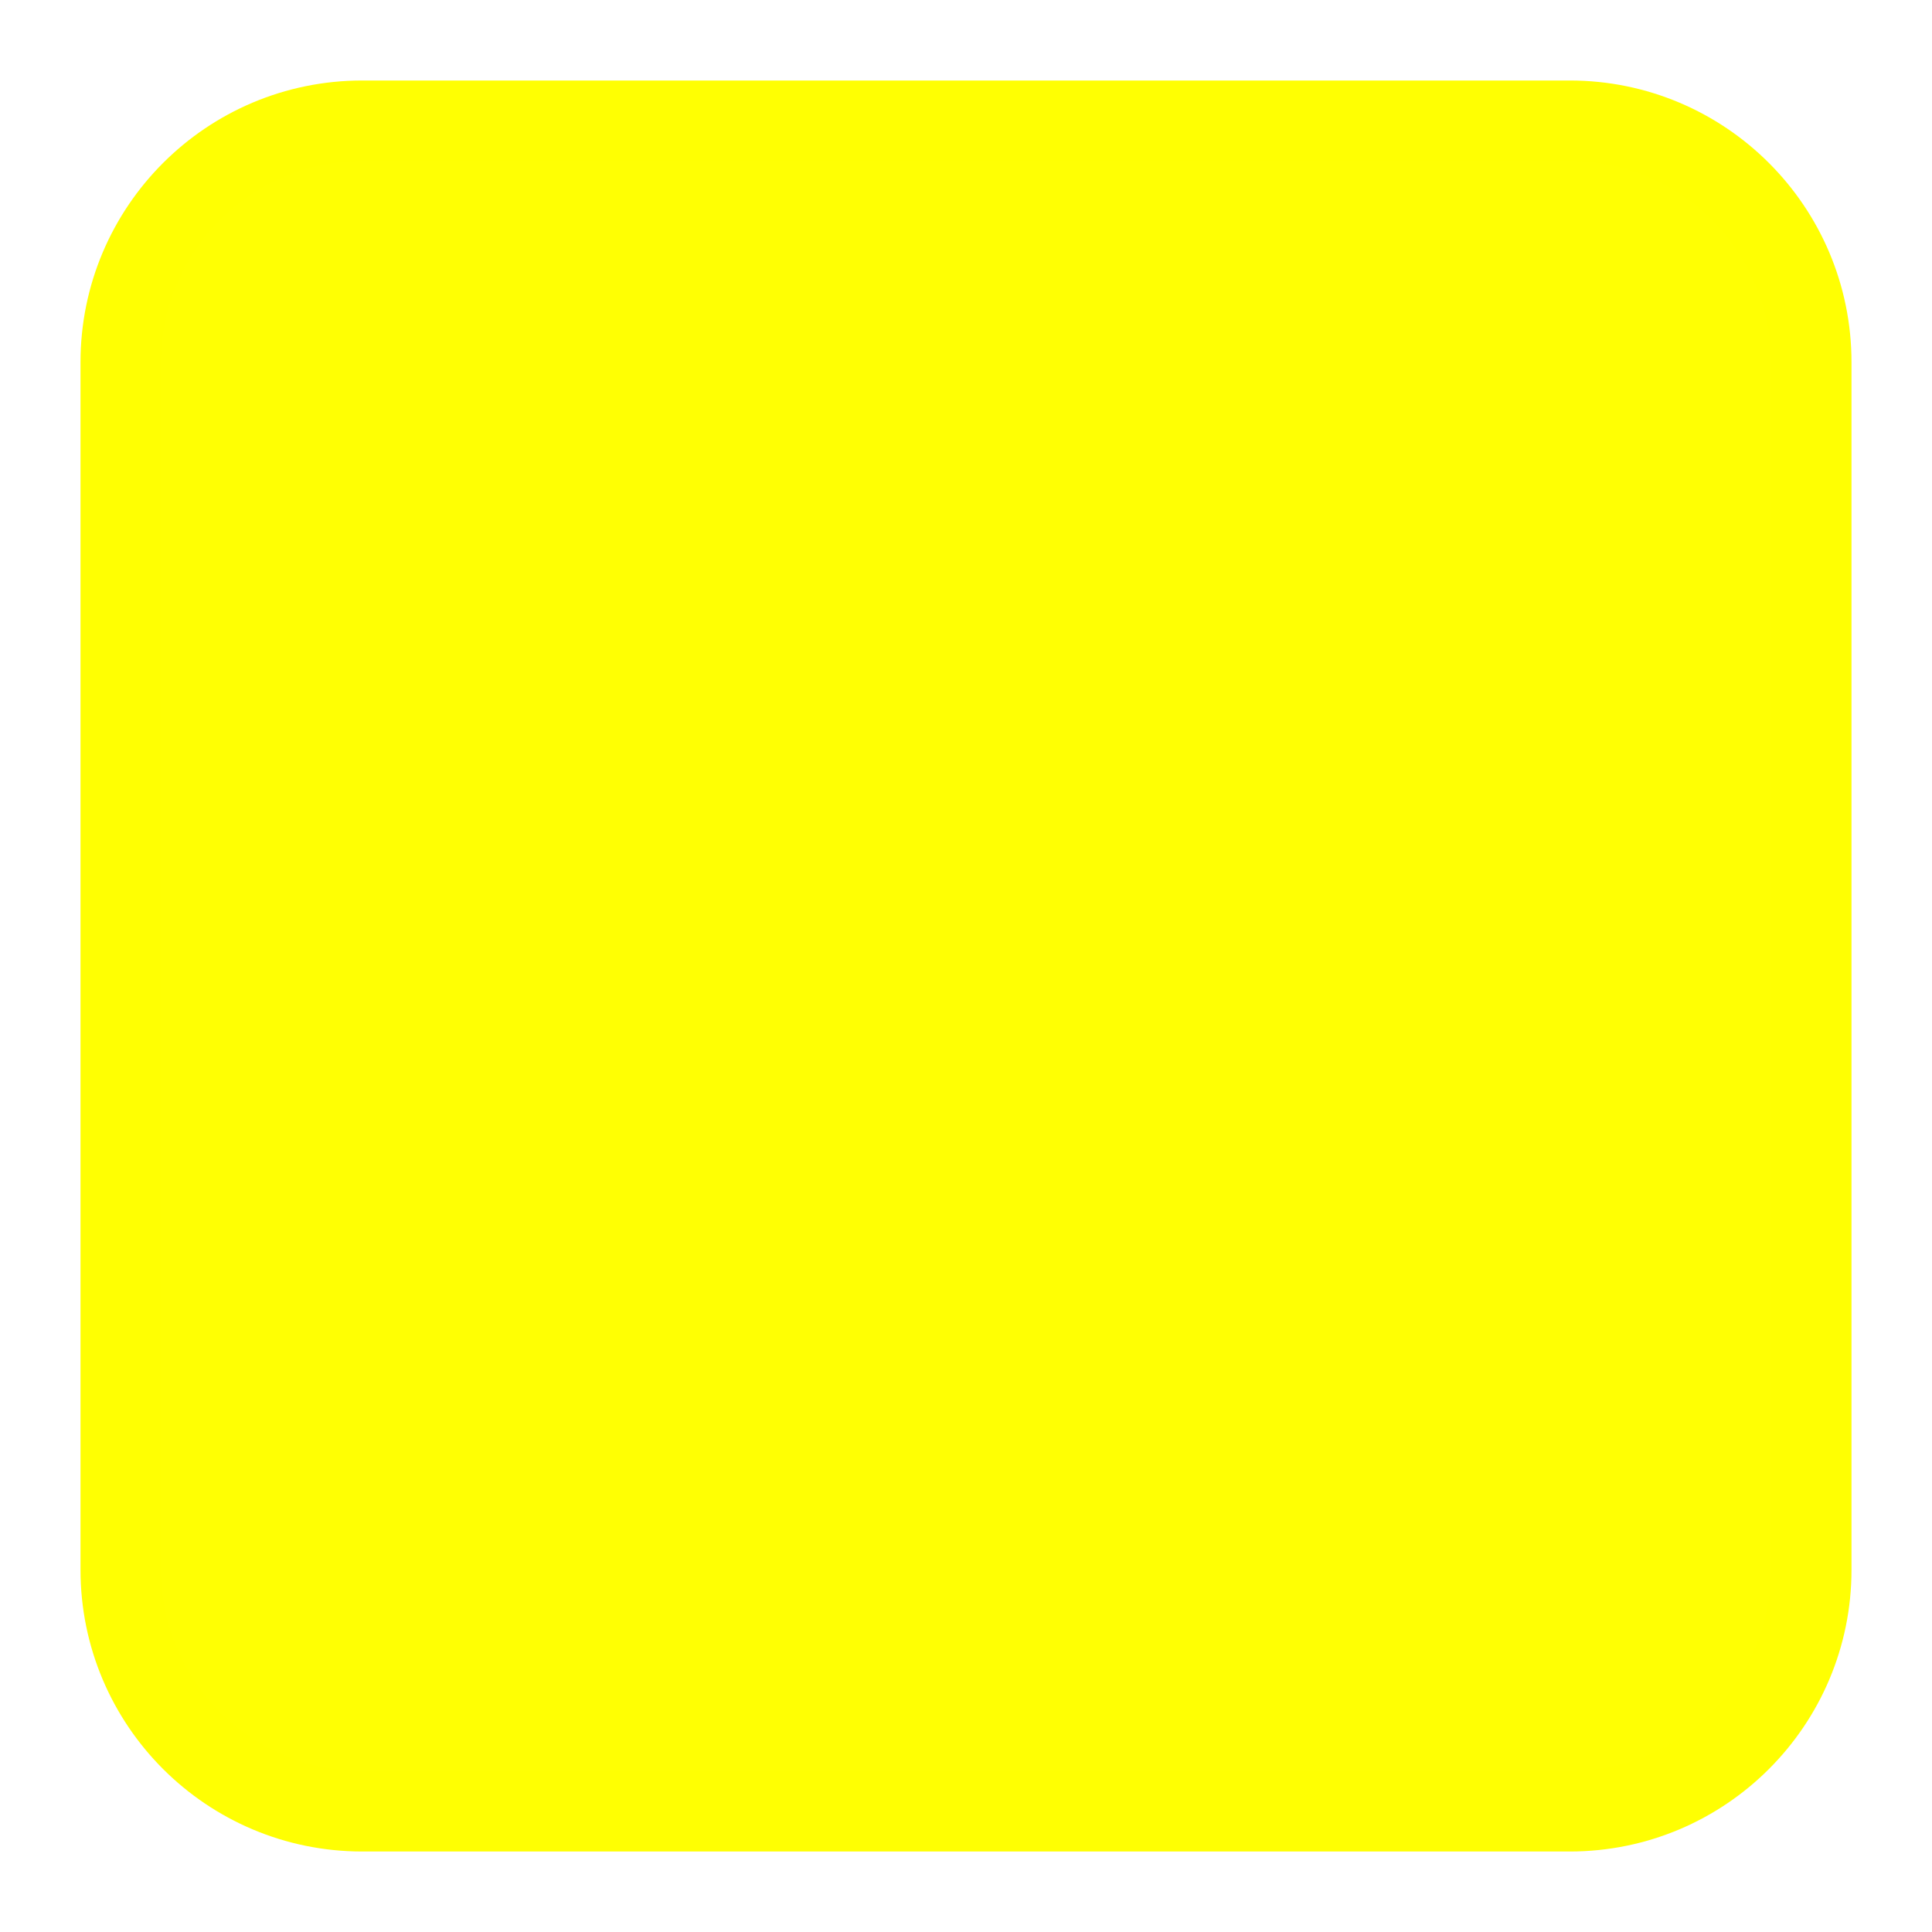
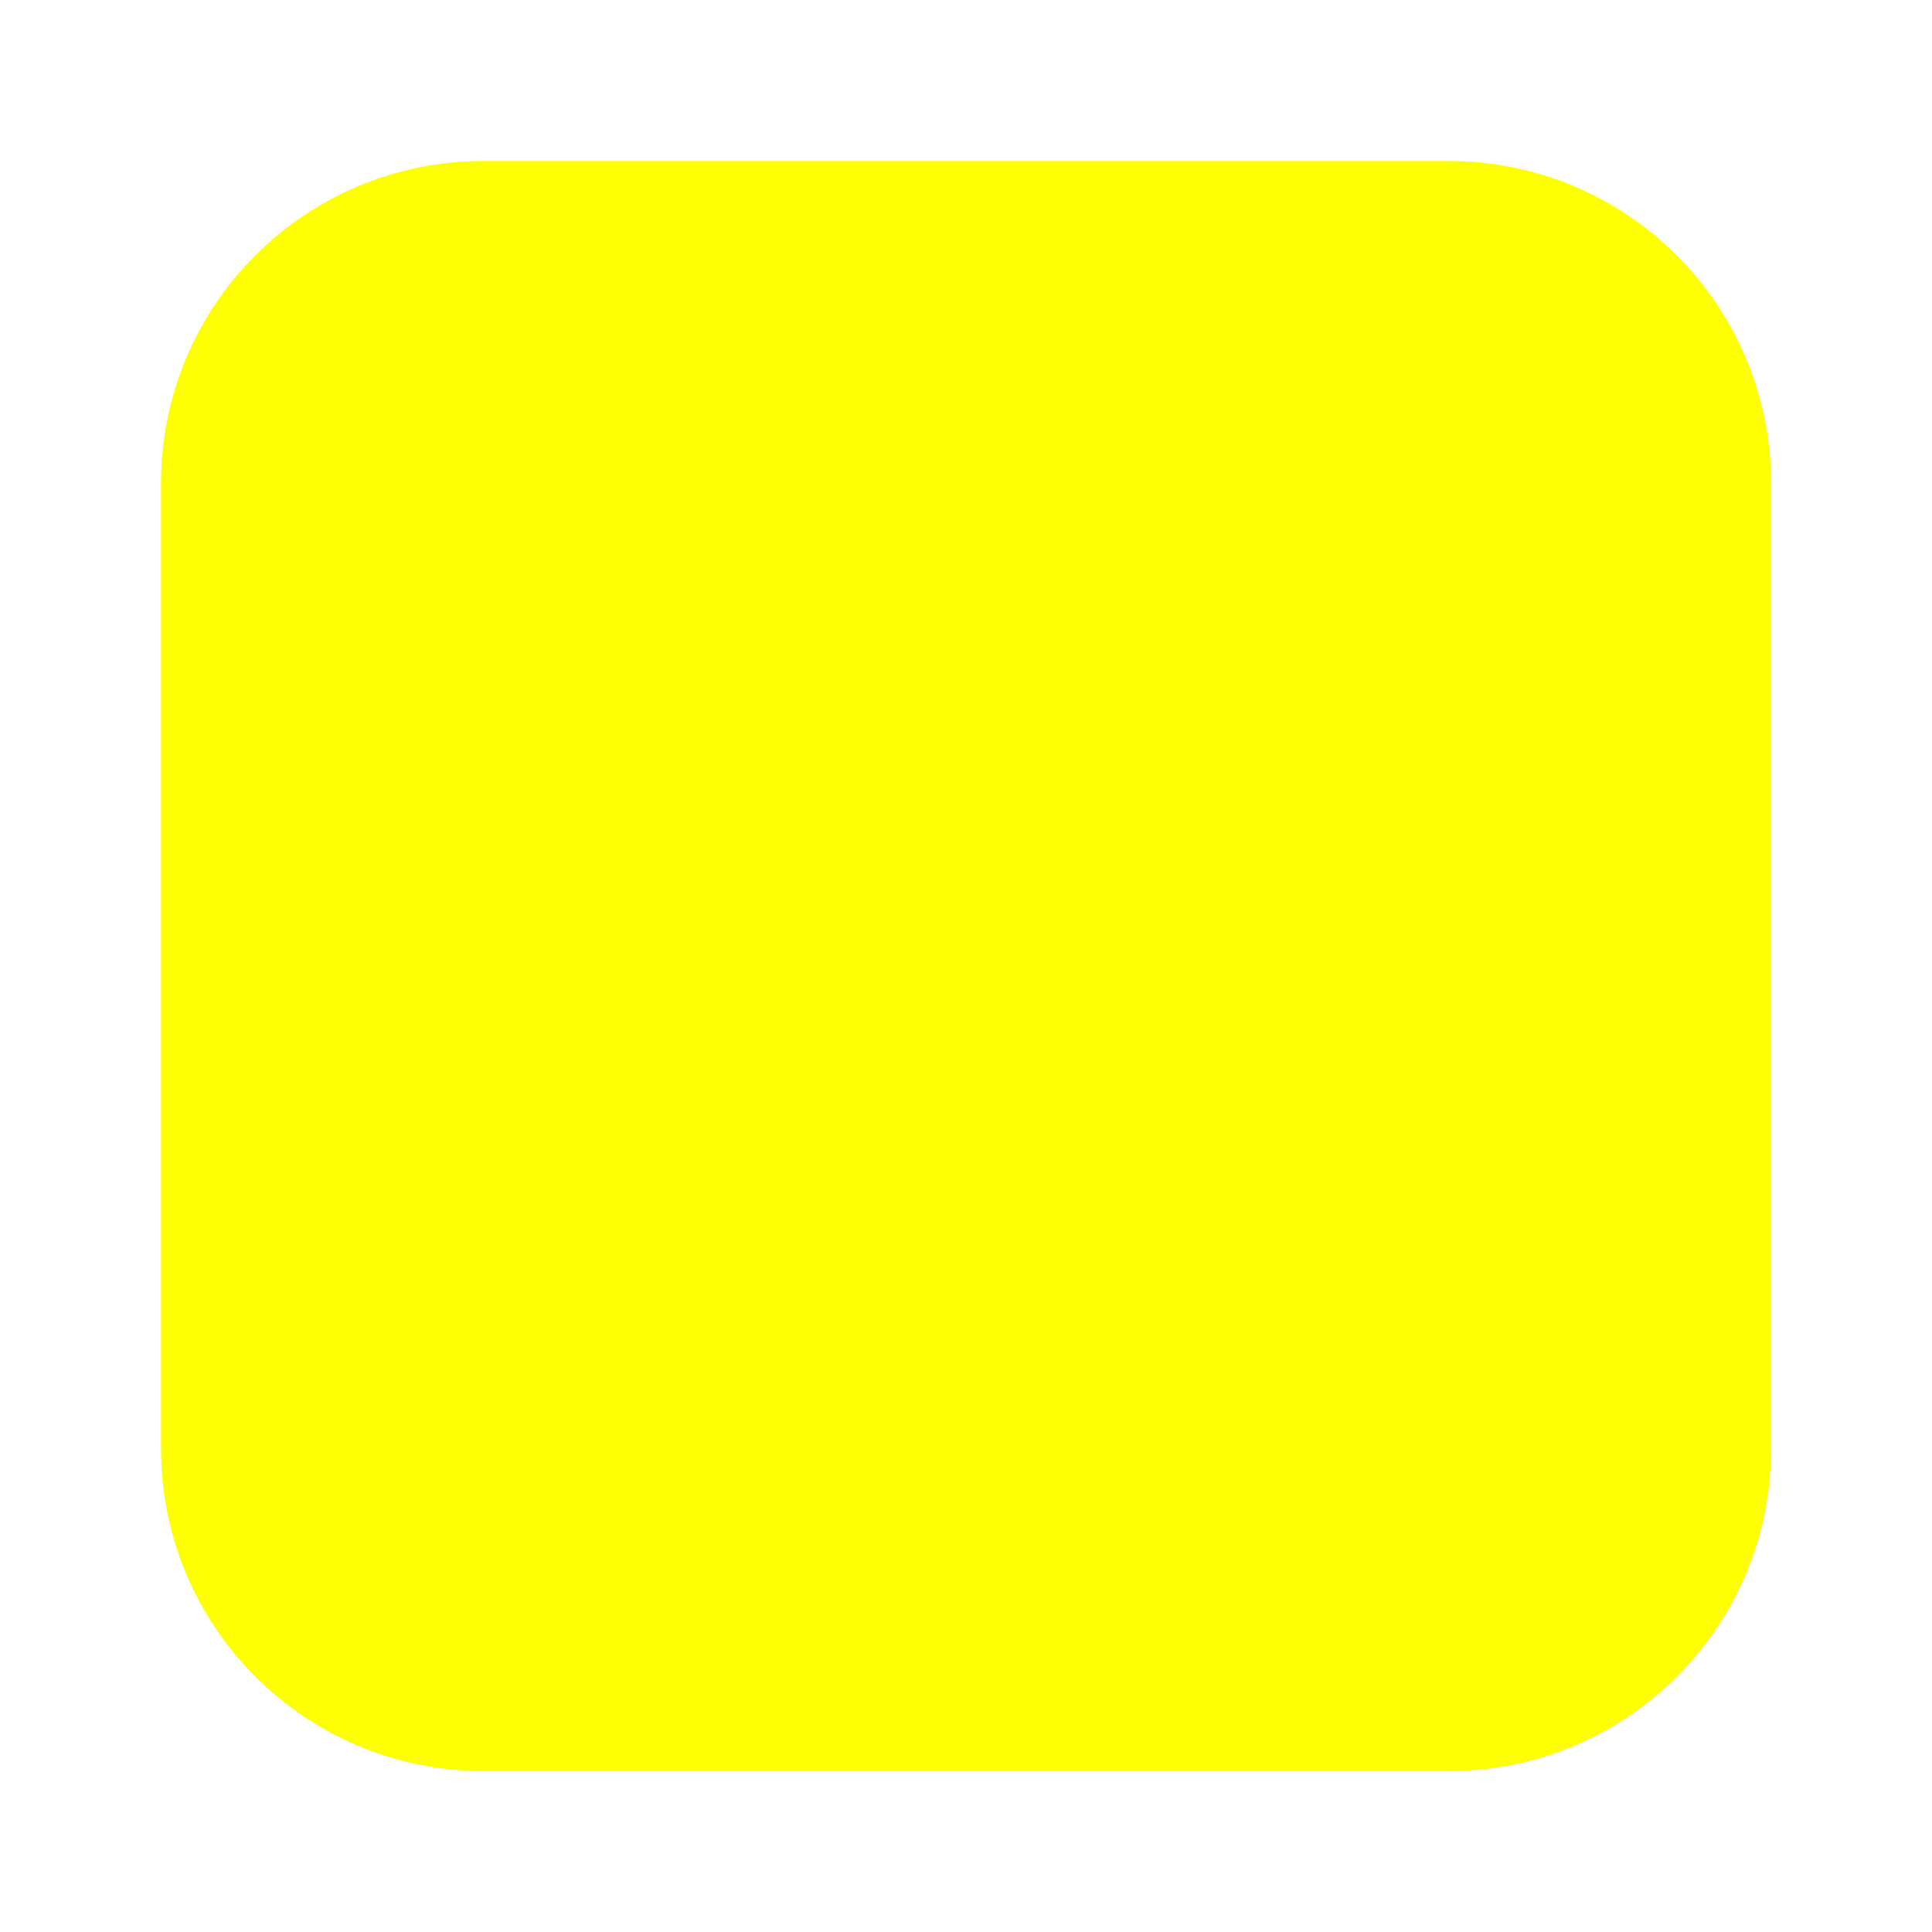
<svg xmlns="http://www.w3.org/2000/svg" width="24" height="24">
-   <rect x="1.5" y="1.5" width="21" height="21" rx="3" fill="#ffff01" stroke="#ff00ff" stroke-linejoin="round" style="fill:#ffff03;stroke:#ffff02" />
+   <rect rx="3" y="3" x="3" height="18" width="18" style="color:#000;display:inline;overflow:visible;visibility:visible;fill:#ffff03;fill-opacity:1;stroke:#ffff03;stroke-width:2;stroke-linecap:butt;stroke-linejoin:round;stroke-miterlimit:4;stroke-dasharray:none;stroke-dashoffset:0;stroke-opacity:1;marker:none;enable-background:accumulate" ry="3" />
</svg>
